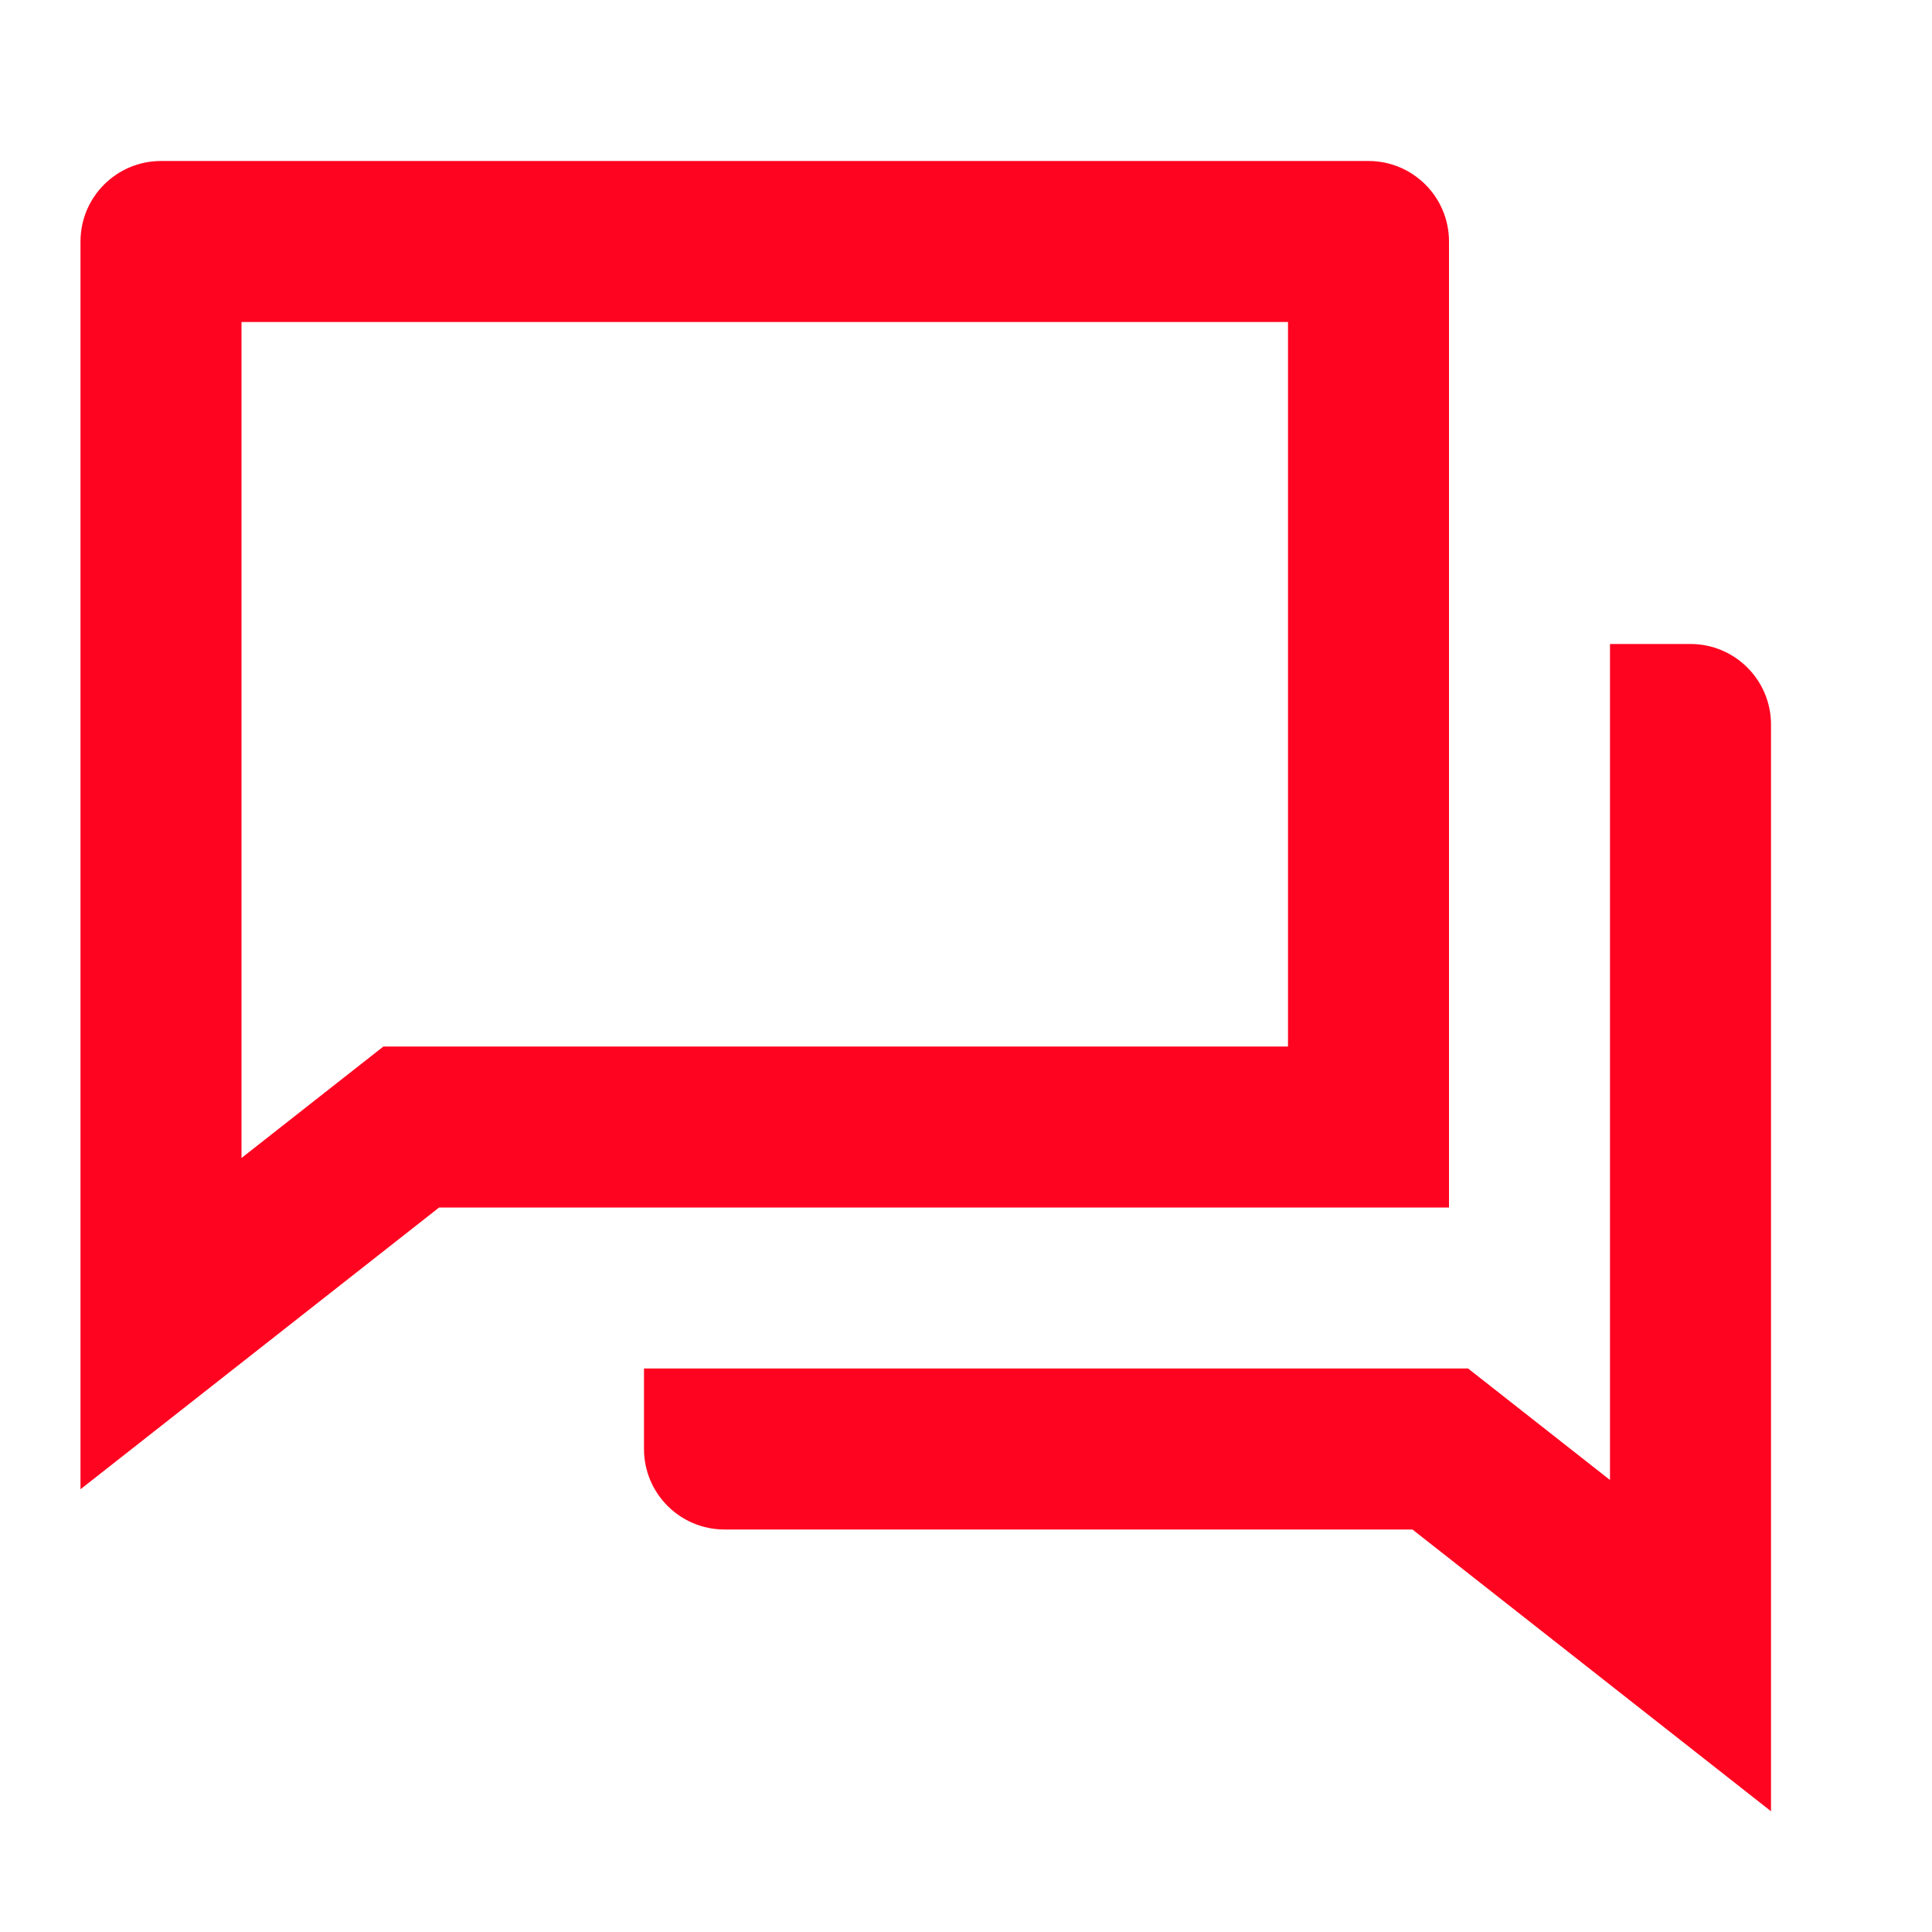
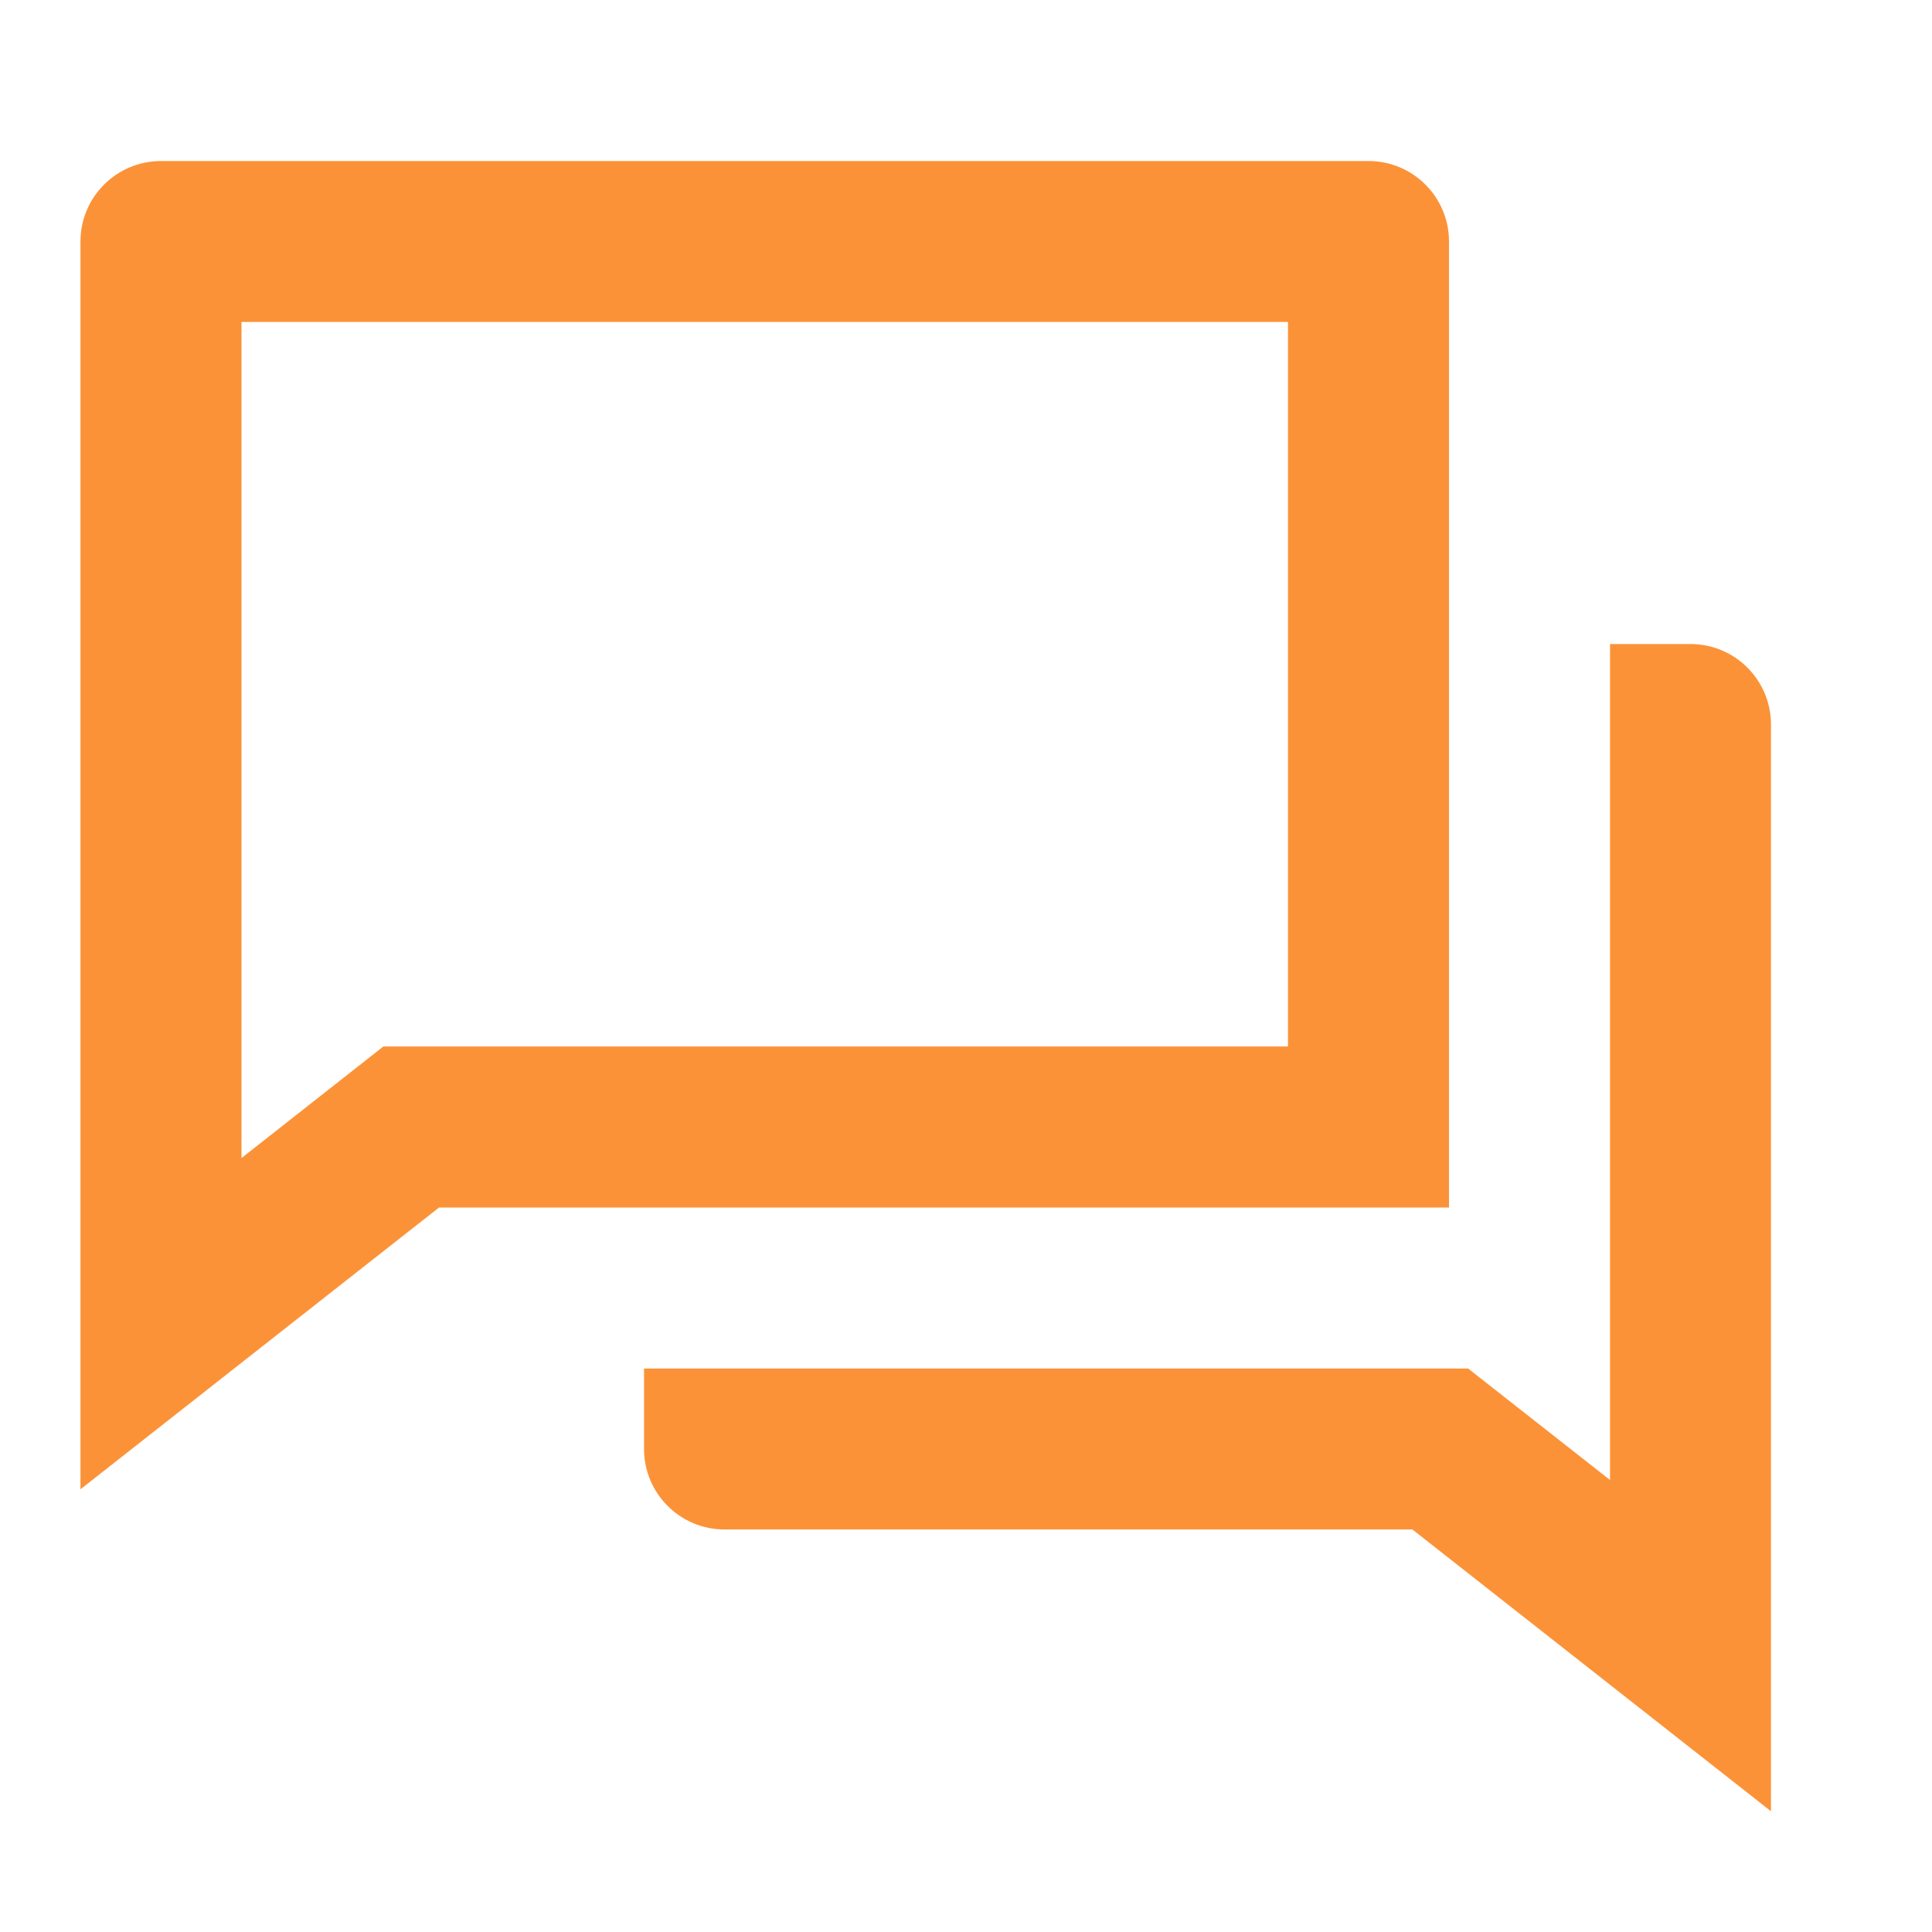
- <svg xmlns="http://www.w3.org/2000/svg" viewBox="0 0 24 24" width="20" height="20">
-   <path d="M5.455 15L1 18.5V3C1 2.448 1.448 2 2 2H17C17.552 2 18 2.448 18 3V15H5.455ZM4.763 13H16V4H3V14.385L4.763 13ZM8 17H18.237L20 18.385V8H21C21.552 8 22 8.448 22 9V22.5L17.546 19H9C8.448 19 8 18.552 8 18V17Z" fill="rgba(255,4,32,1)" />
+ <svg xmlns="http://www.w3.org/2000/svg" width="20" height="20" viewBox="0 0 20 20" fill="none">
+   <path d="M4.545 12.5L0.833 15.417V2.5C0.833 2.04 1.206 1.667 1.667 1.667H14.167C14.627 1.667 15 2.04 15 2.5V12.5H4.545ZM3.969 10.833H13.333V3.333H2.5V11.988L3.969 10.833ZM6.667 14.167H15.198L16.667 15.321V6.667H17.5C17.96 6.667 18.333 7.04 18.333 7.5V18.75L14.621 15.833H7.5C7.04 15.833 6.667 15.46 6.667 15V14.167Z" fill="#FC9237" />
</svg>
